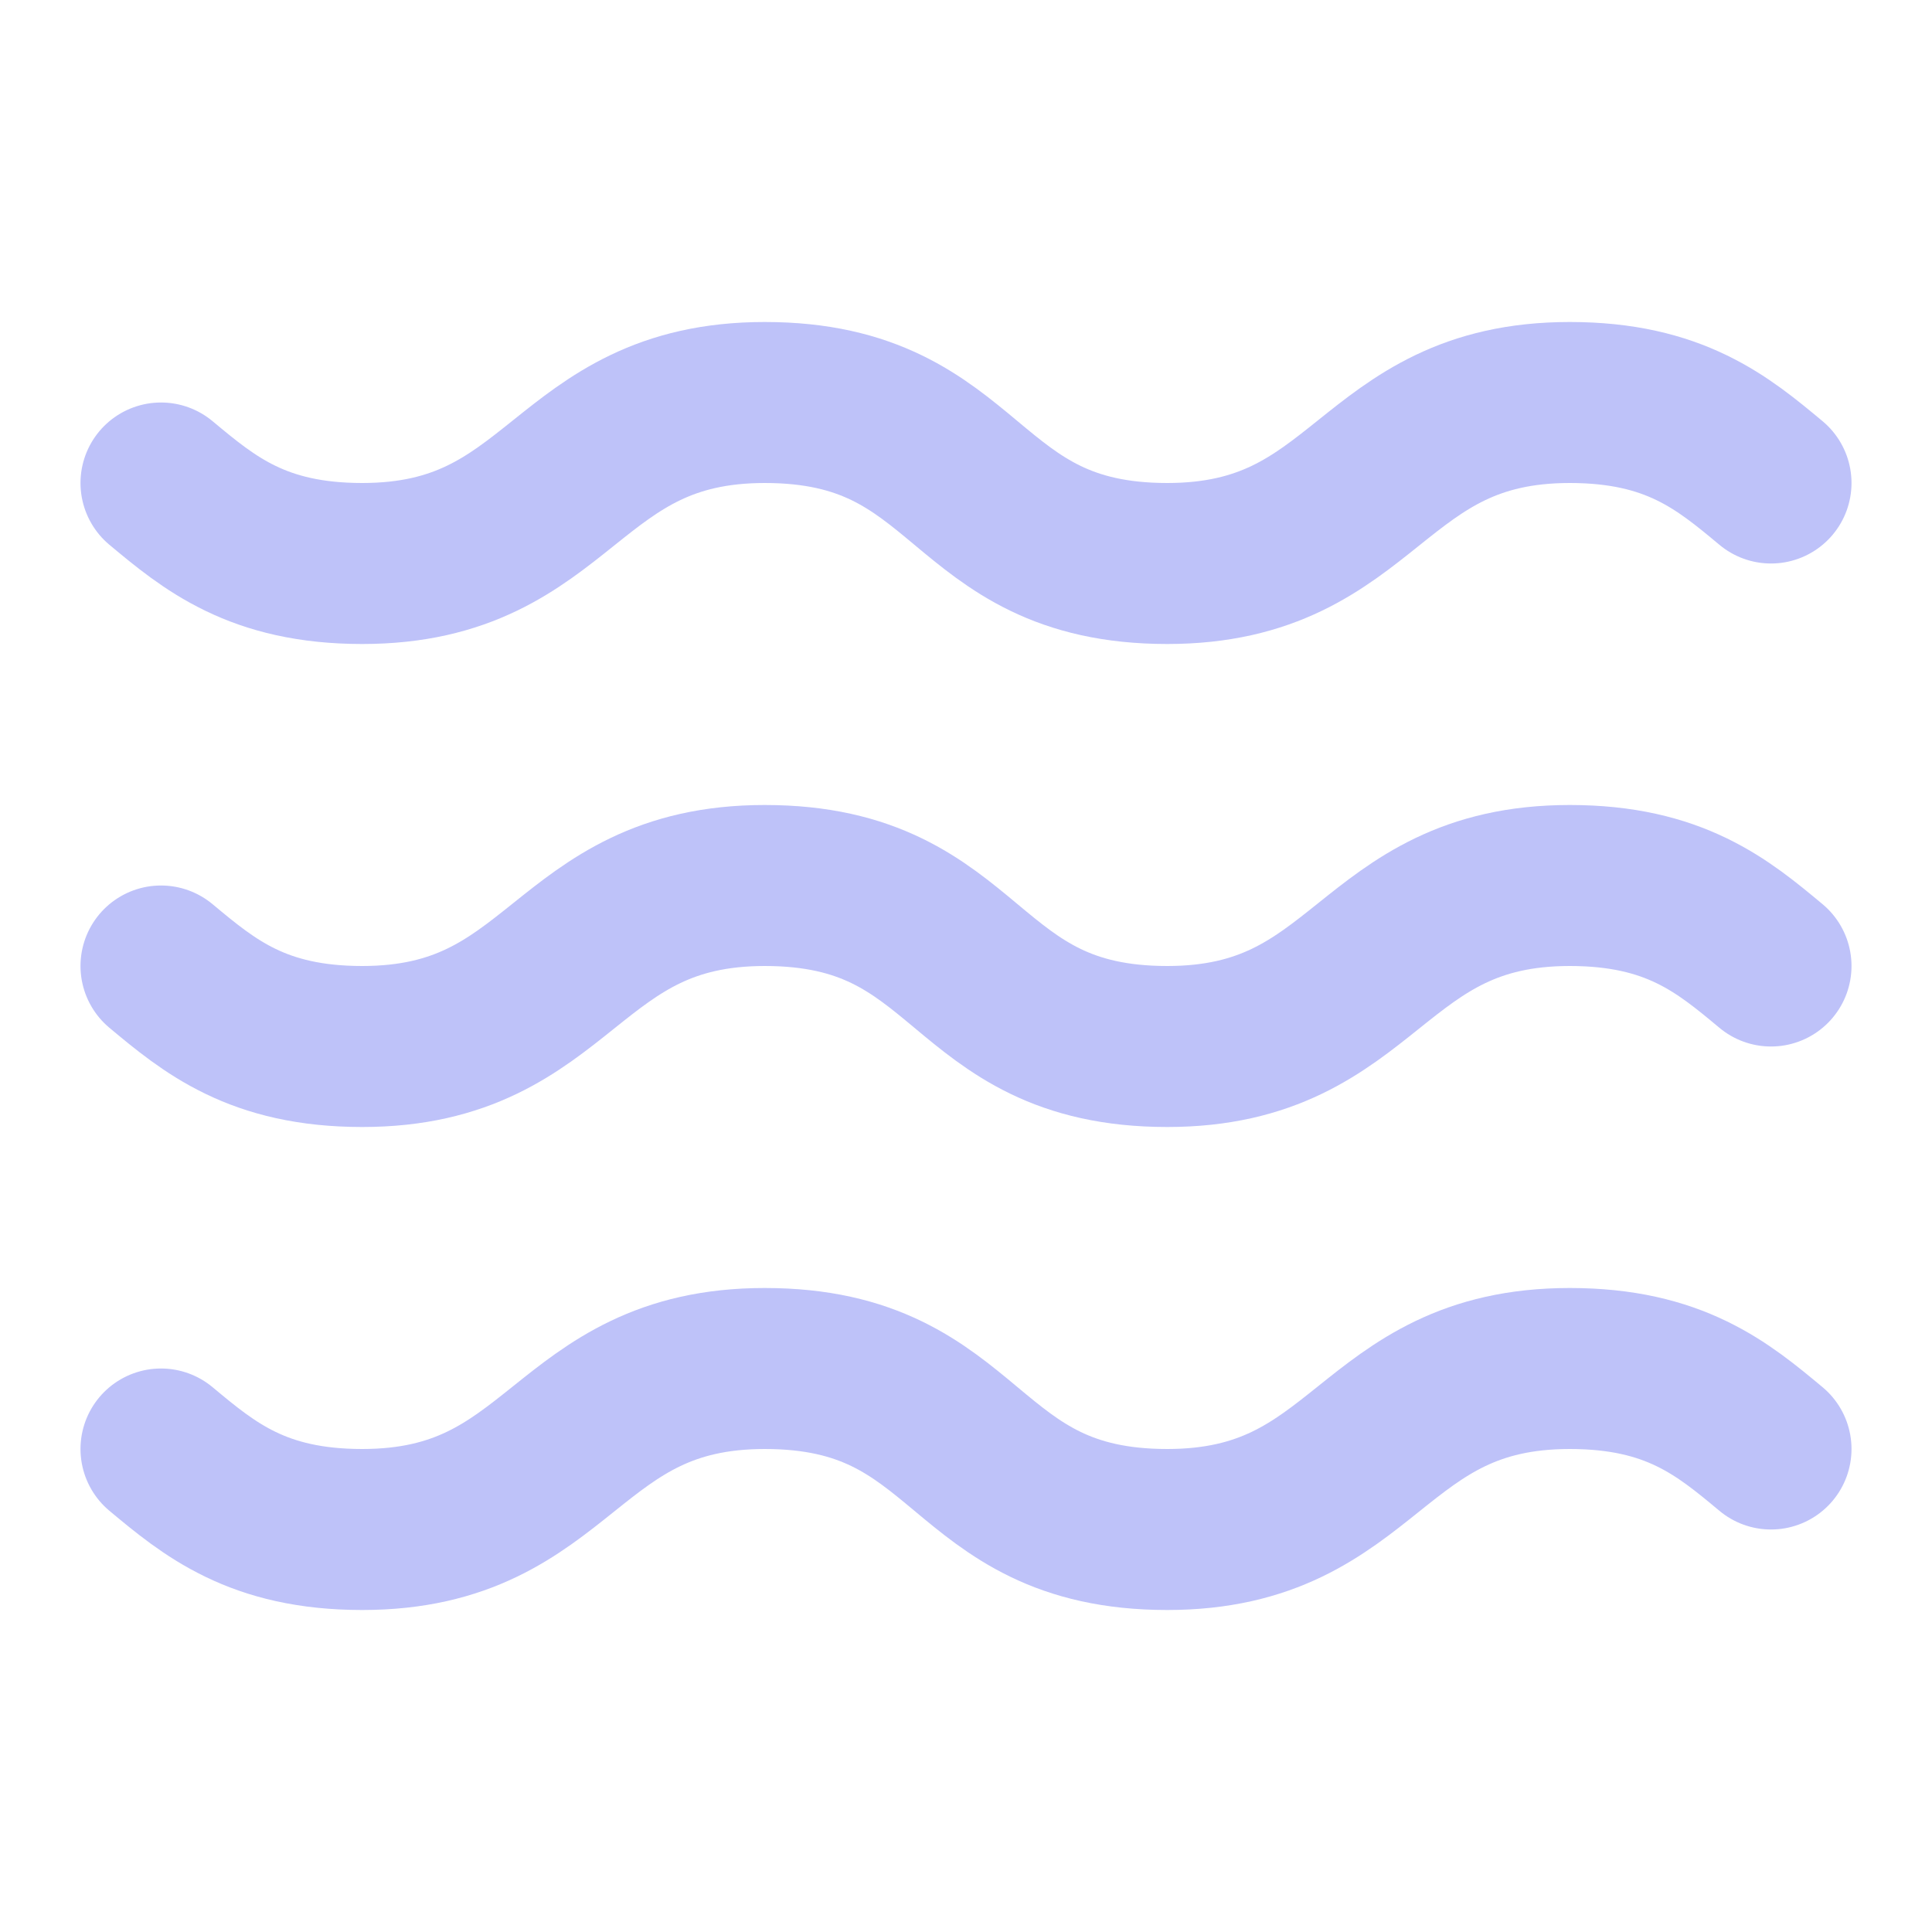
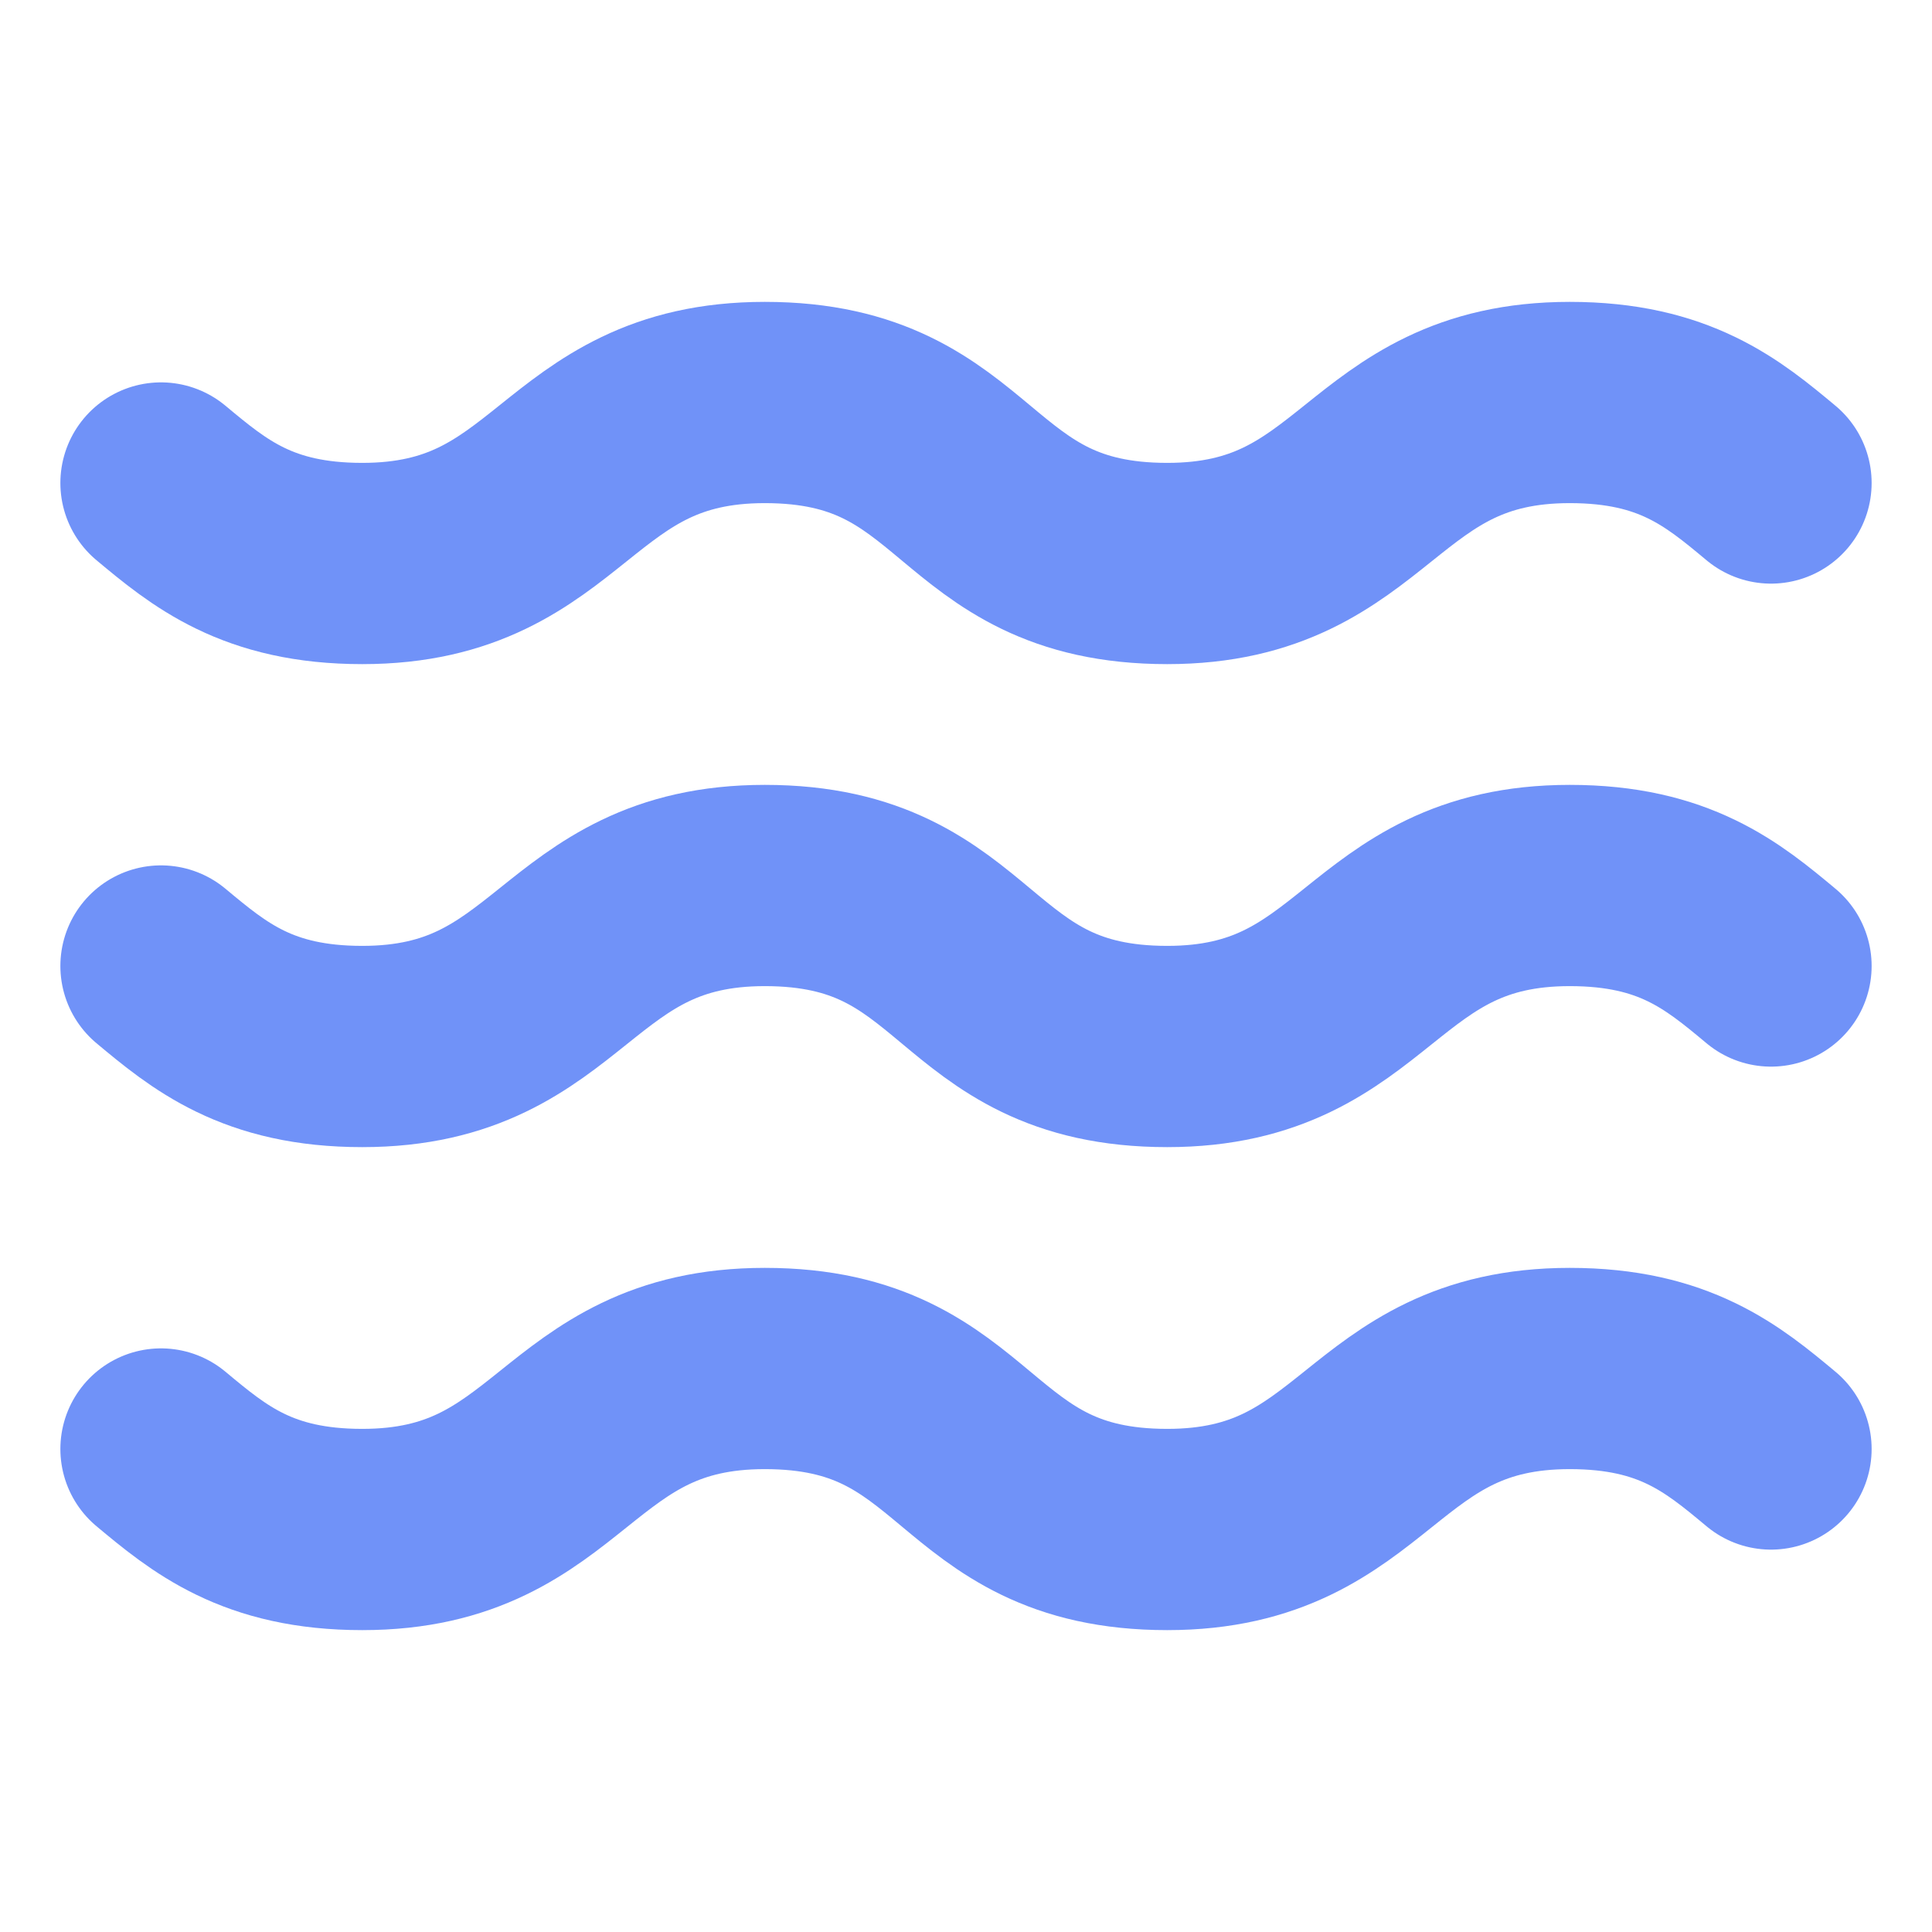
- <svg xmlns="http://www.w3.org/2000/svg" width="24" height="24" viewBox="0 0 24 24" fill="none" stroke="#bec2f9" stroke-width="2" stroke-linecap="round" stroke-linejoin="round" class="lucide lucide-waves">
+ <svg xmlns="http://www.w3.org/2000/svg" width="24" height="24" viewBox="0 0 24 24" fill="none" stroke="rgb(112, 146, 248)" stroke-width="2.5" stroke-linecap="round" stroke-linejoin="round" class="lucide lucide-waves">
  <path d="M2 6c.6.5 1.2 1 2.5 1C7 7 7 5 9.5 5c2.6 0 2.4 2 5 2 2.5 0 2.5-2 5-2 1.3 0 1.9.5 2.5 1" />
  <path d="M2 12c.6.5 1.2 1 2.5 1 2.5 0 2.5-2 5-2 2.6 0 2.4 2 5 2 2.5 0 2.5-2 5-2 1.3 0 1.9.5 2.5 1" />
  <path d="M2 18c.6.5 1.2 1 2.5 1 2.5 0 2.5-2 5-2 2.6 0 2.4 2 5 2 2.5 0 2.5-2 5-2 1.3 0 1.9.5 2.5 1" />
</svg>
